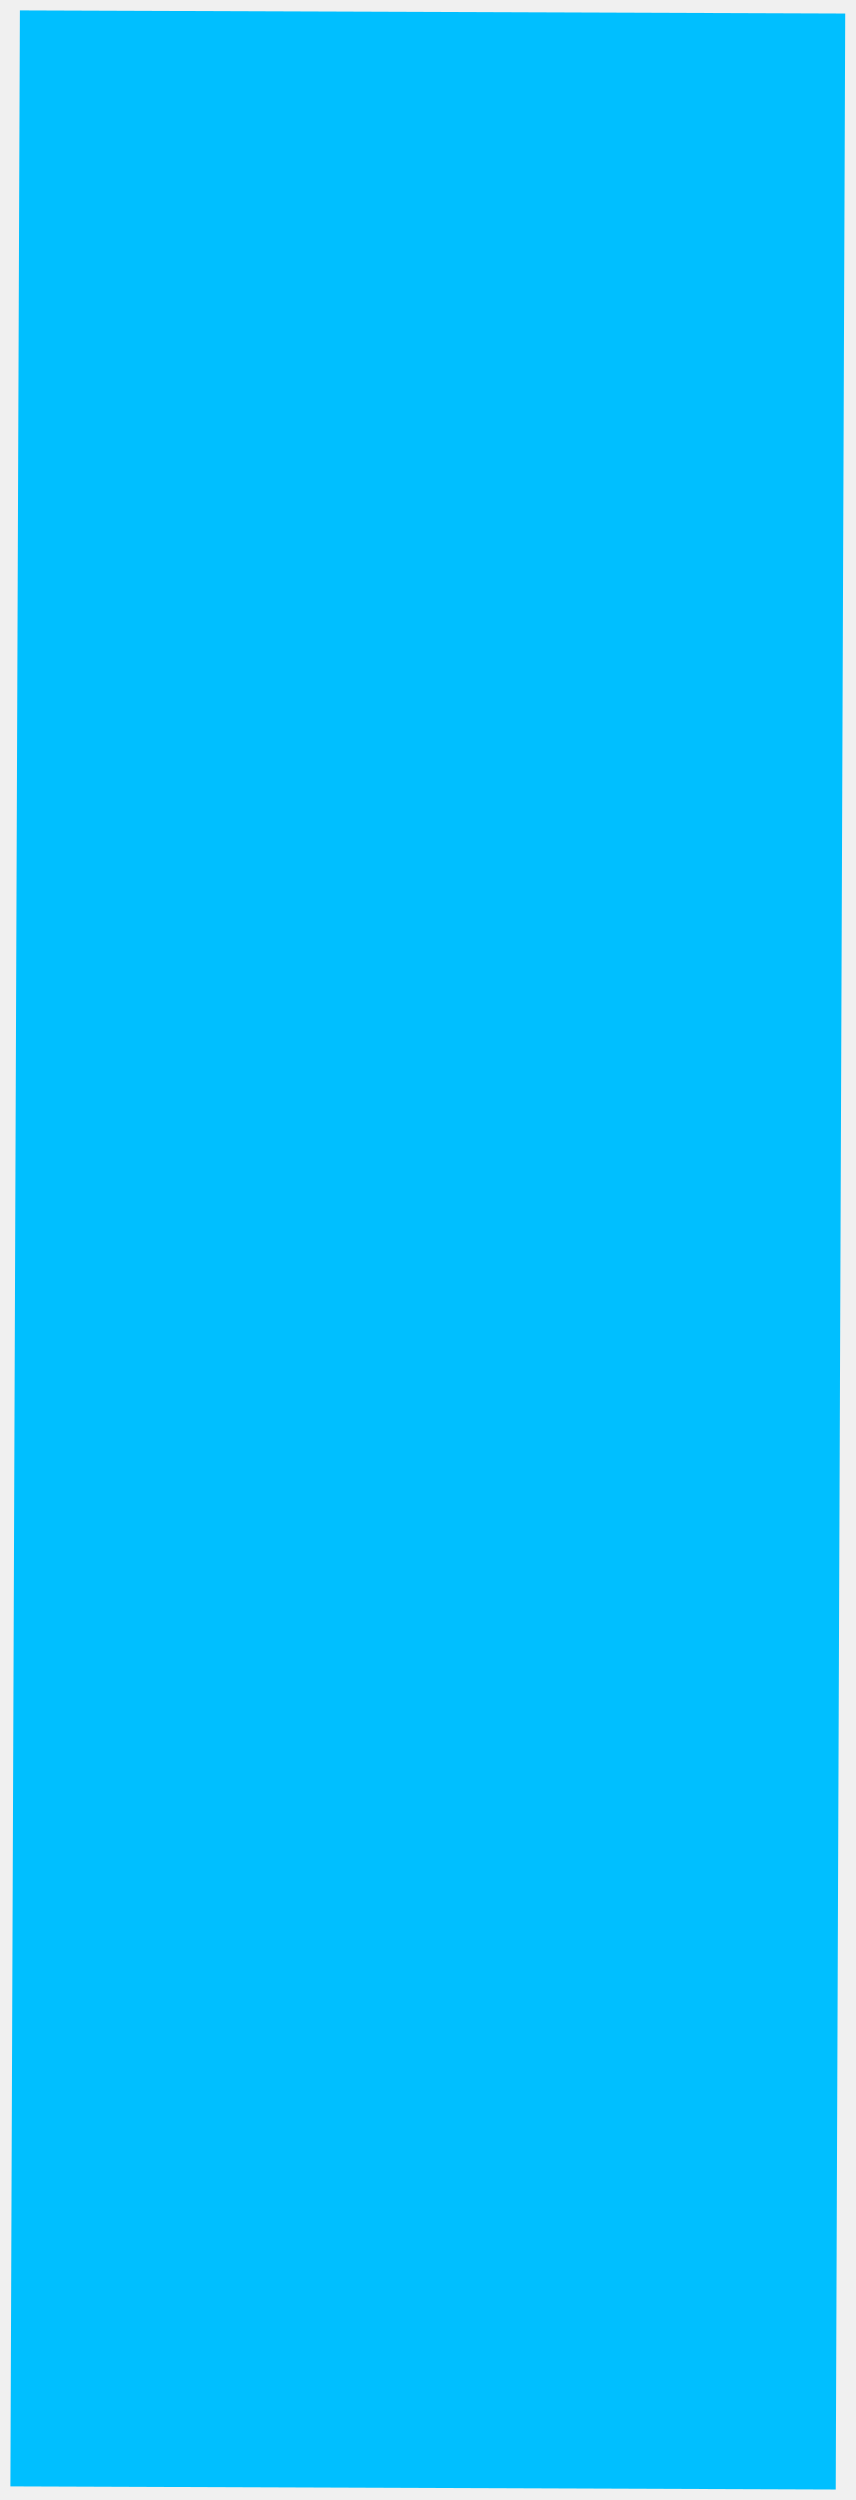
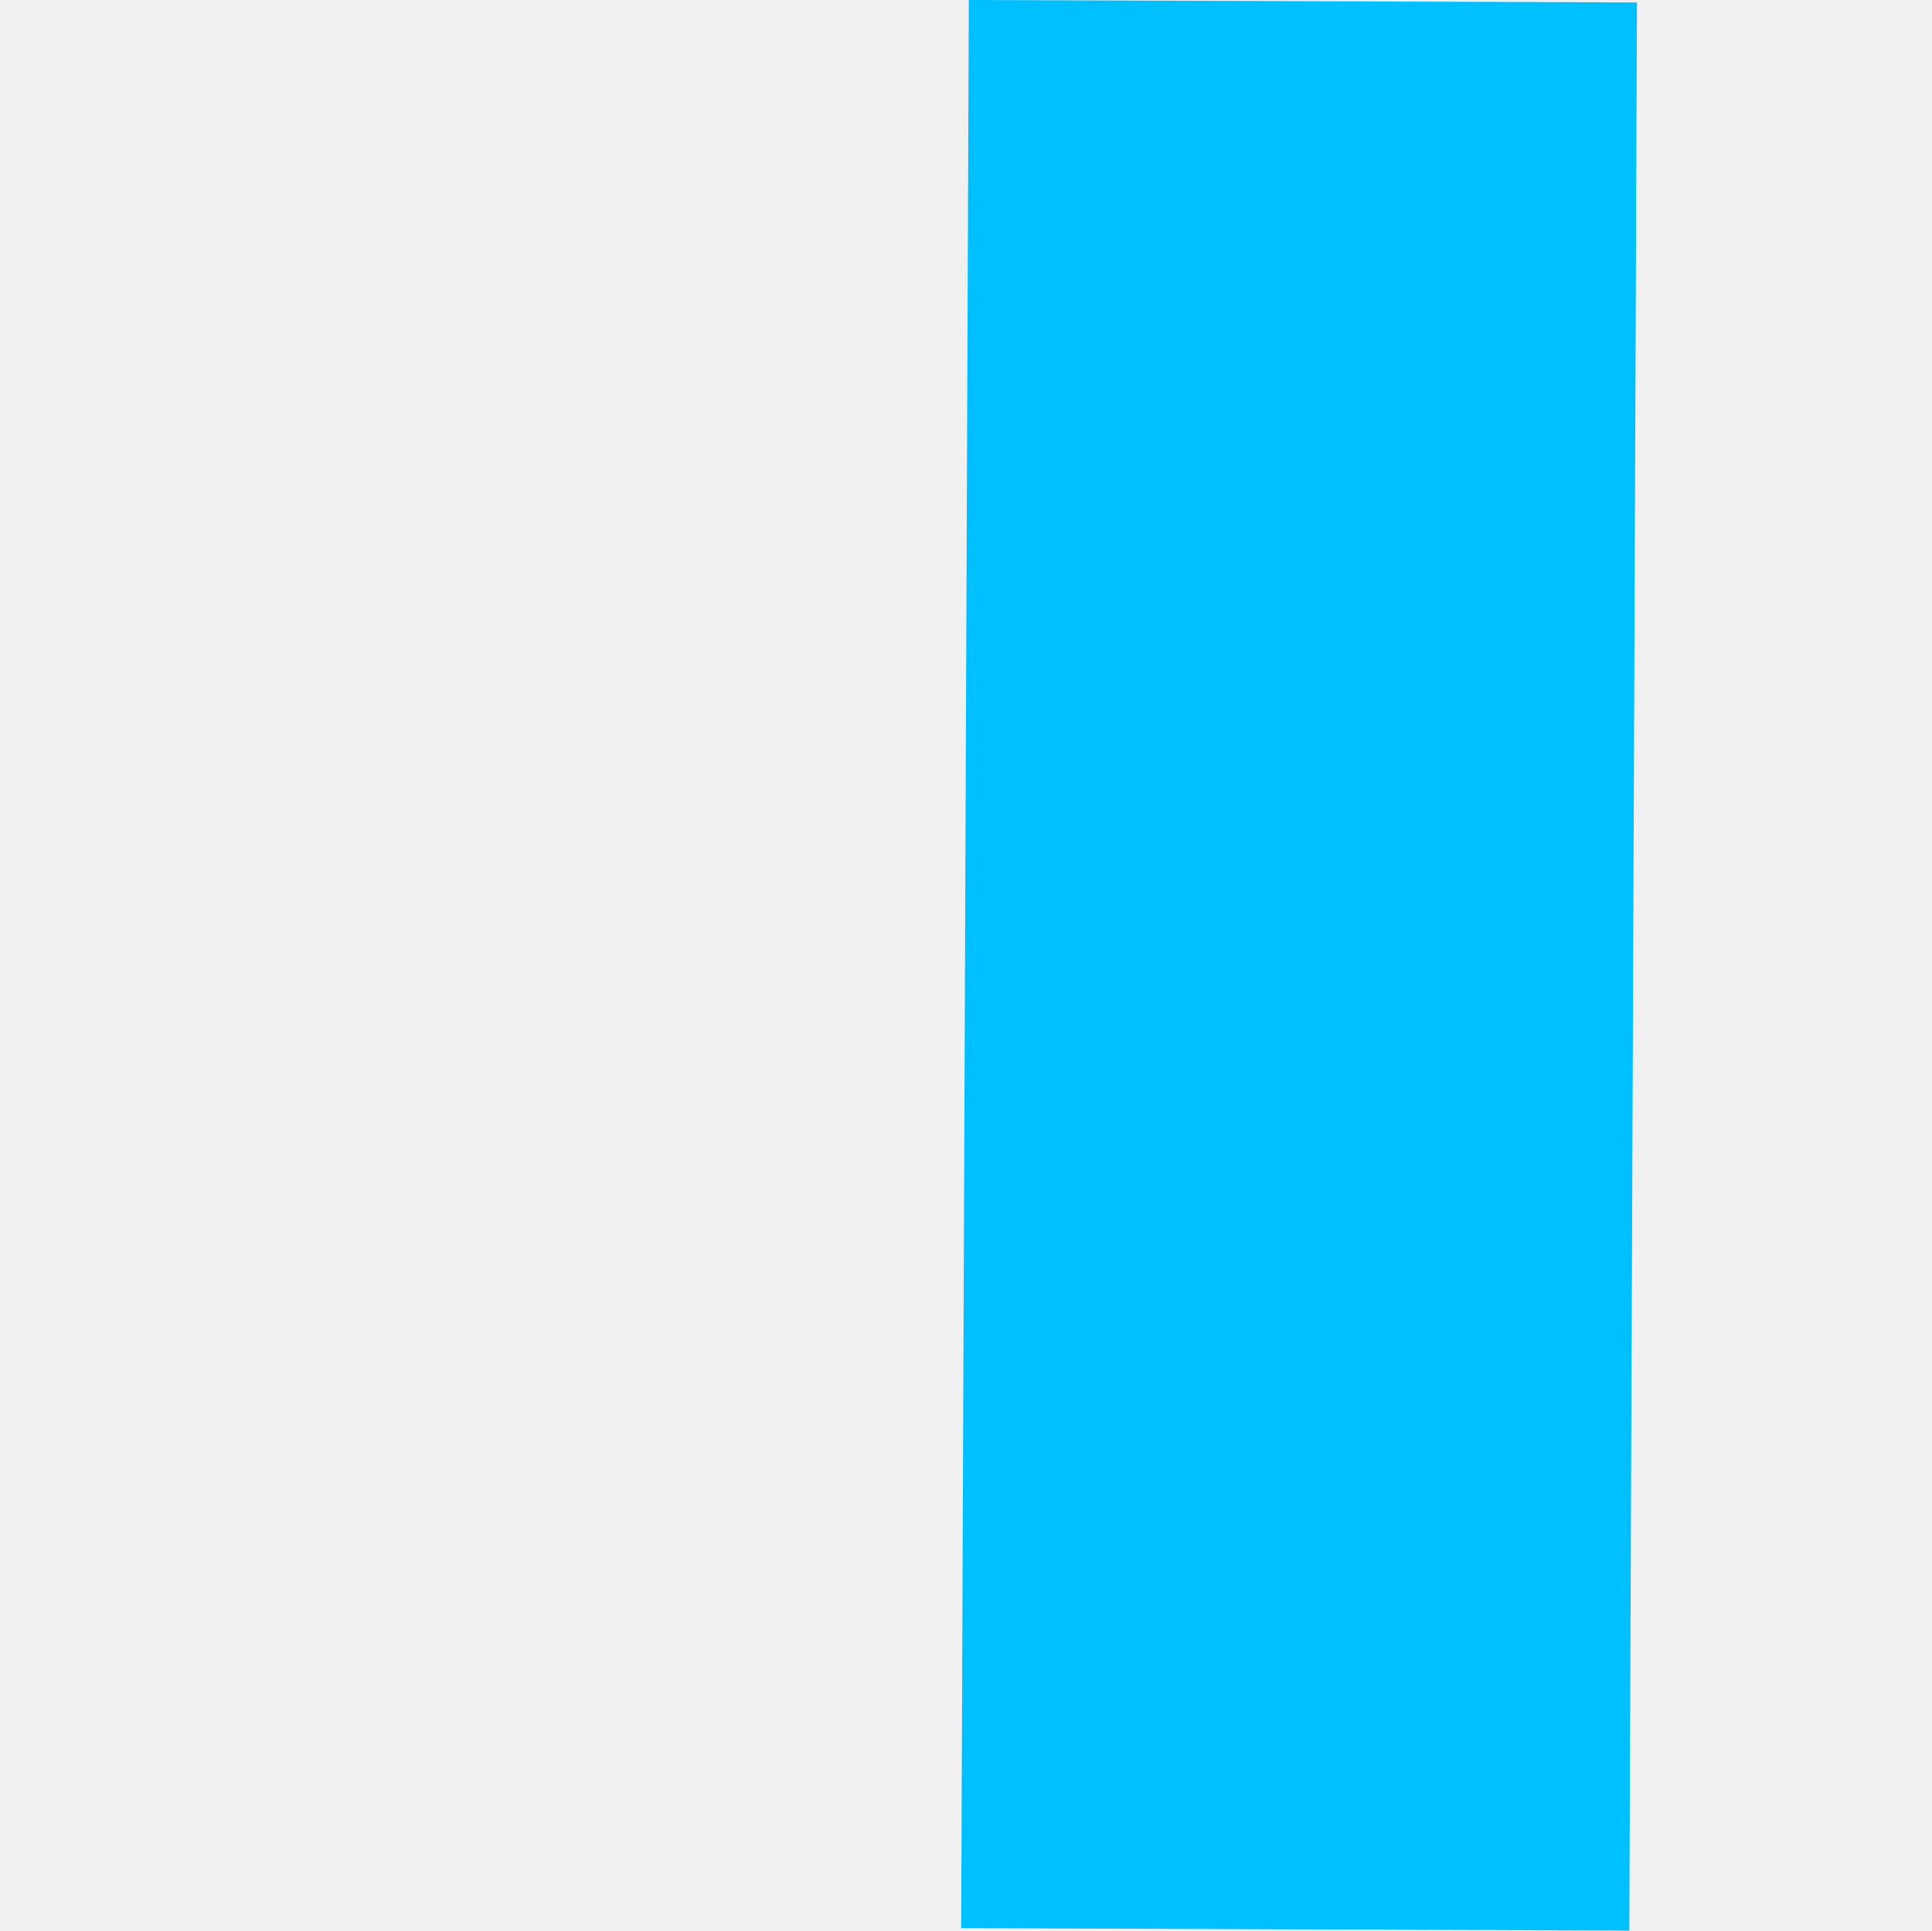
- <svg xmlns="http://www.w3.org/2000/svg" height="30.291" width="10.367" id="AP_0046" version="1.1" viewBox="-0.126 -0.126 10.367 30.291">
-   <defs id="defs6" />
-   <path fill="param(fill) #000000" fill-opacity="param(fill-opacity) 100" id="square" d="M 0.115,0 10.115,0.038 10,30.038 0,30 Z M 10.115,0.038 10,30.038 1.4e-5,30 0.115,-1.9e-5 Z" style="fill:#00bfff;fill-opacity:1" />
+ <svg xmlns="http://www.w3.org/2000/svg" version="1.1" id="Calque_1" x="0px" y="0px" width="100.06" height="100" viewBox="0 0 100.06 100" enable-background="new 0 0 128 128" xml:space="preserve">
+   <defs id="defs15" />
+   <path display="none" fill="#ffffff" stroke="#12809c" stroke-width="3.685" stroke-miterlimit="10" d="m 19.401,-21.657 c -1.1,0.1 -27.6,0.4 -27.6,27.6 v 61.1 c 0,1.1 0.3,27.6 27.6,27.6 h 61.1 c 1.1,0 27.6,-0.3 27.6,-27.601 v -61.099 c -0.1,-1.2 -0.4,-27.5 -27.6,-27.5 z" id="path4" />
+   <path fill="param(fill) #000000" fill-opacity="param(fill-opacity) 100" id="square" d="M 50.177,6.66e-5 84.78,0.127 84.383,100 49.78,99.873 Z M 84.78,0.127 84.383,100 49.78,99.873 50.177,0 Z" style="fill:#00bfff;fill-opacity:1;stroke-width:3.394" />
</svg>
